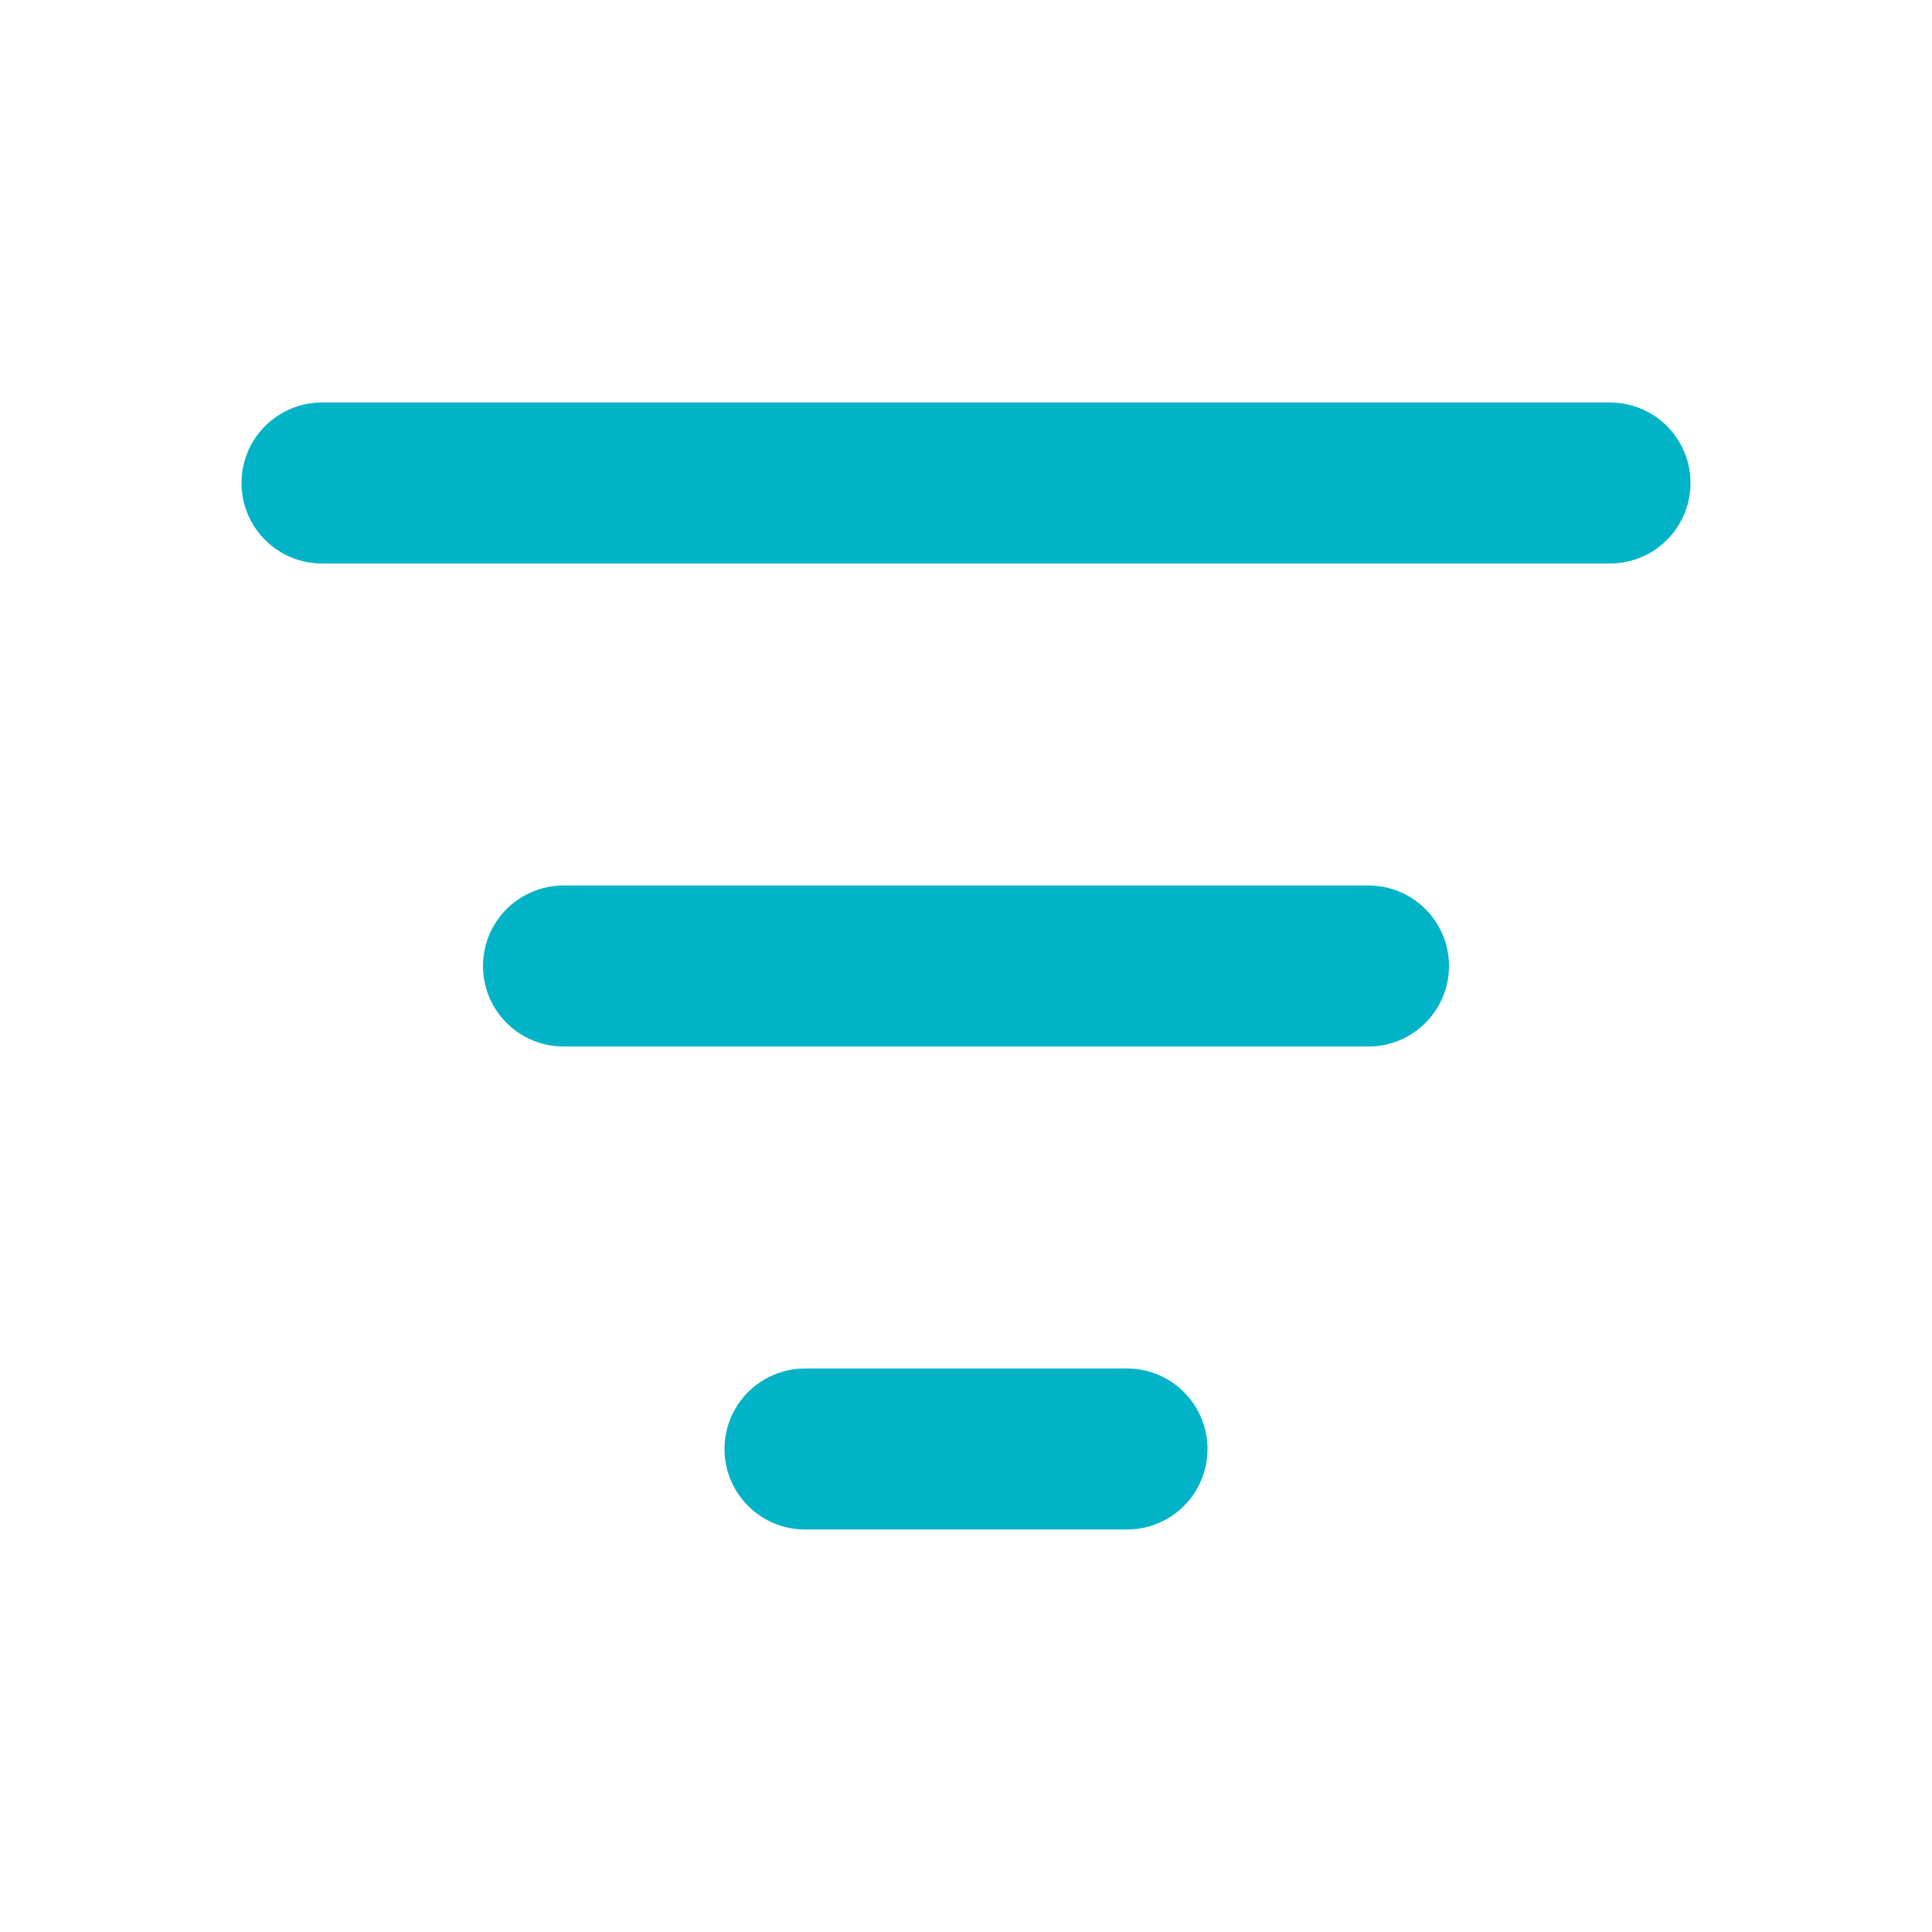
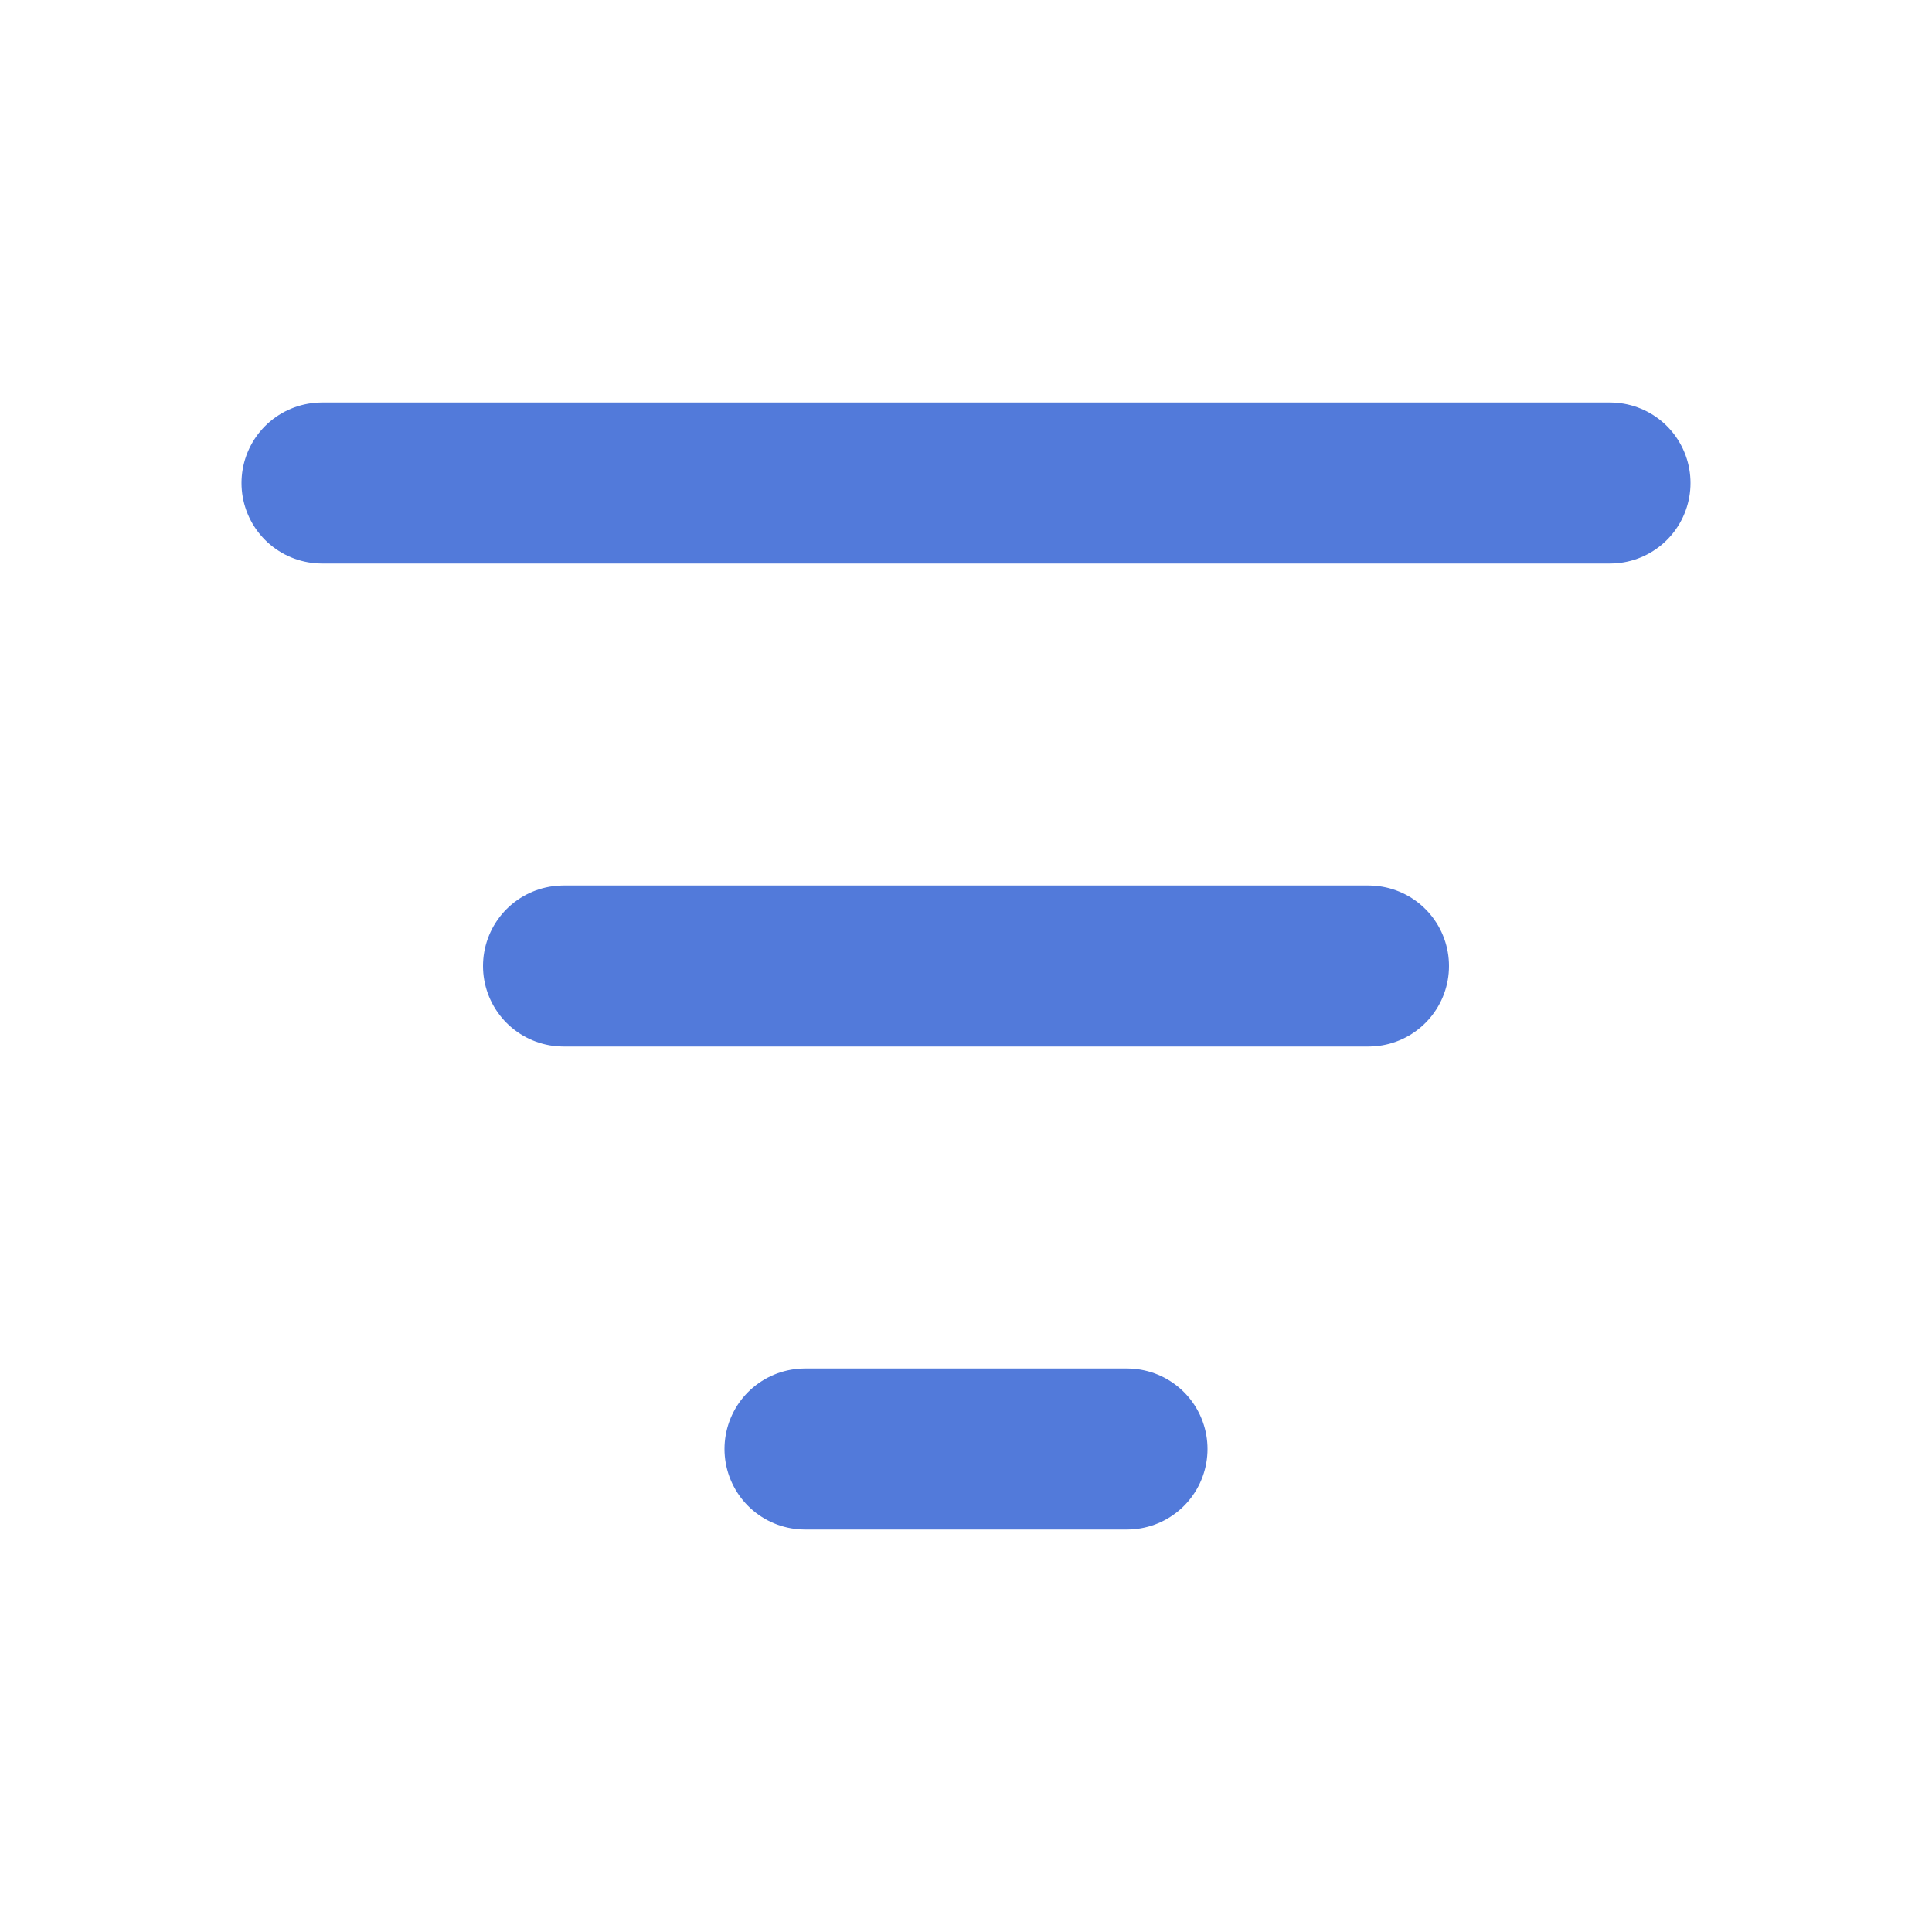
<svg xmlns="http://www.w3.org/2000/svg" preserveAspectRatio="none" overflow="visible" style="display: block;" width="18" height="18" viewBox="0 0 18 18" fill="none">
  <g id="Icon Â· filter">
-     <path id="Vector" d="M3 4.5H15M5.25 9H12.75M7.5 13.5H10.5" stroke-width="1.5" stroke-linecap="round" stroke="#00B3C6" />
+     <path id="Vector" d="M3 4.5H15M5.25 9H12.75M7.5 13.5H10.5" stroke-width="1.5" stroke-linecap="round" stroke="#527ADA" />
  </g>
</svg>
